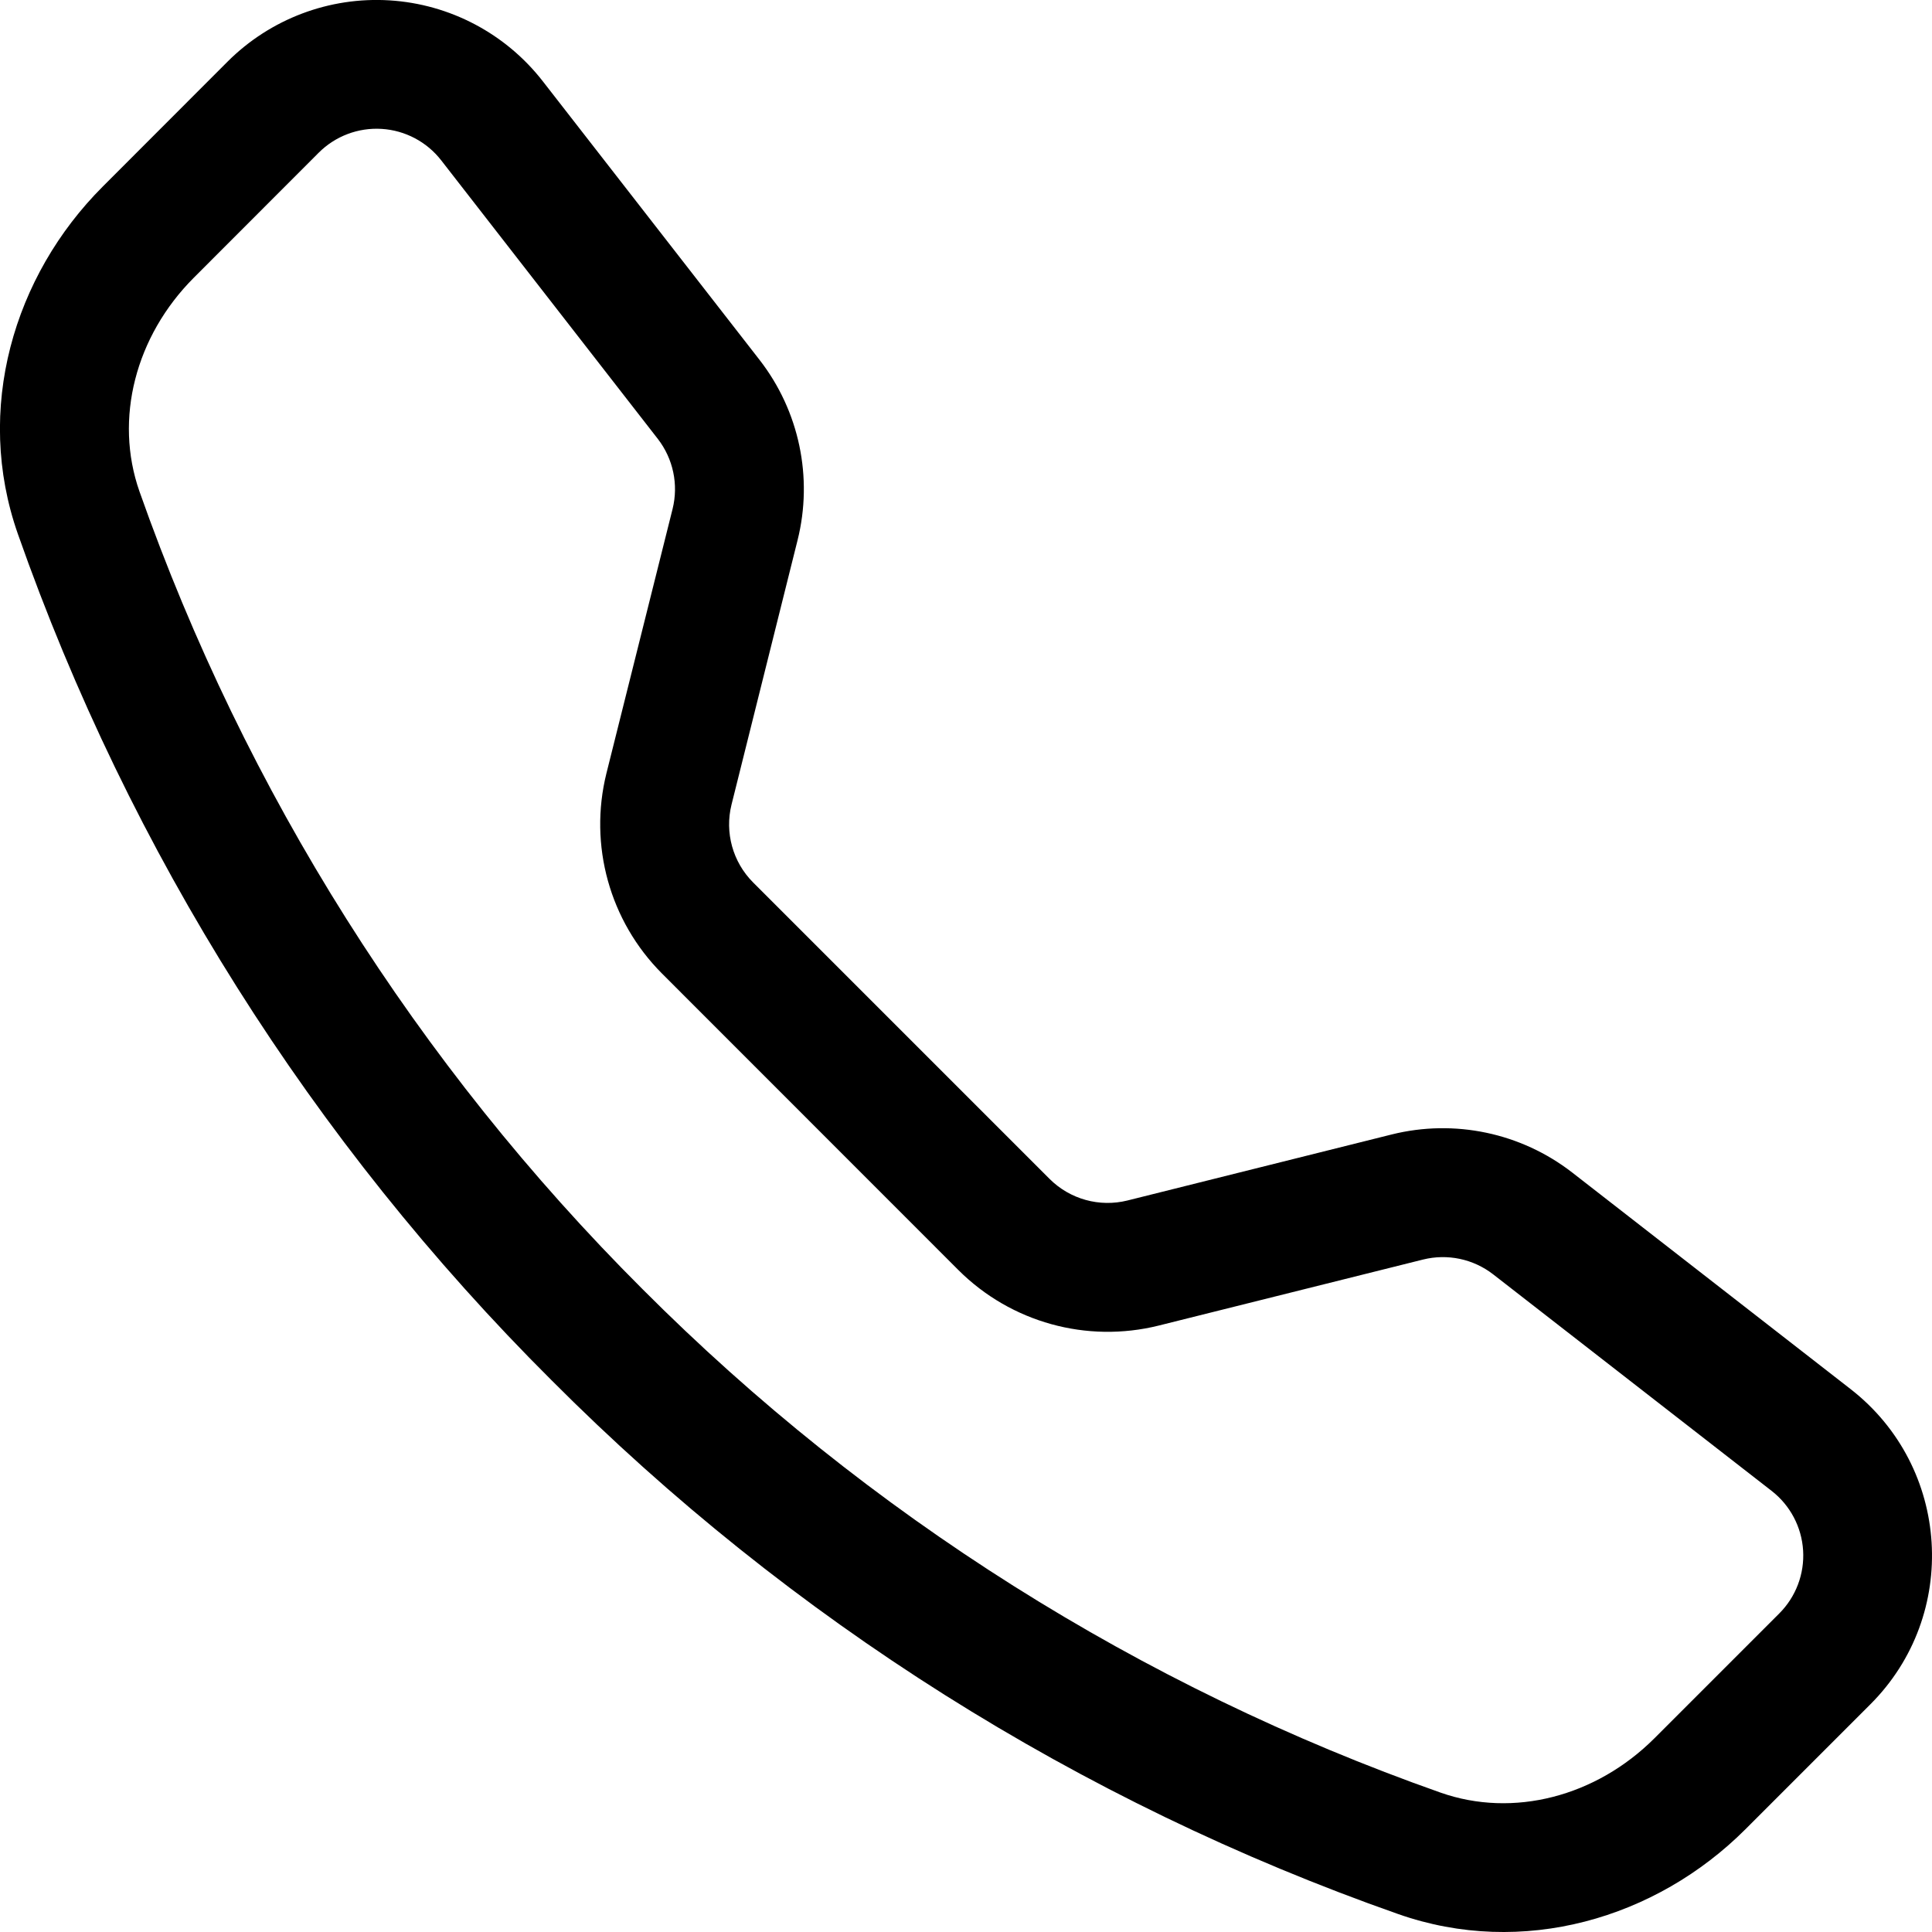
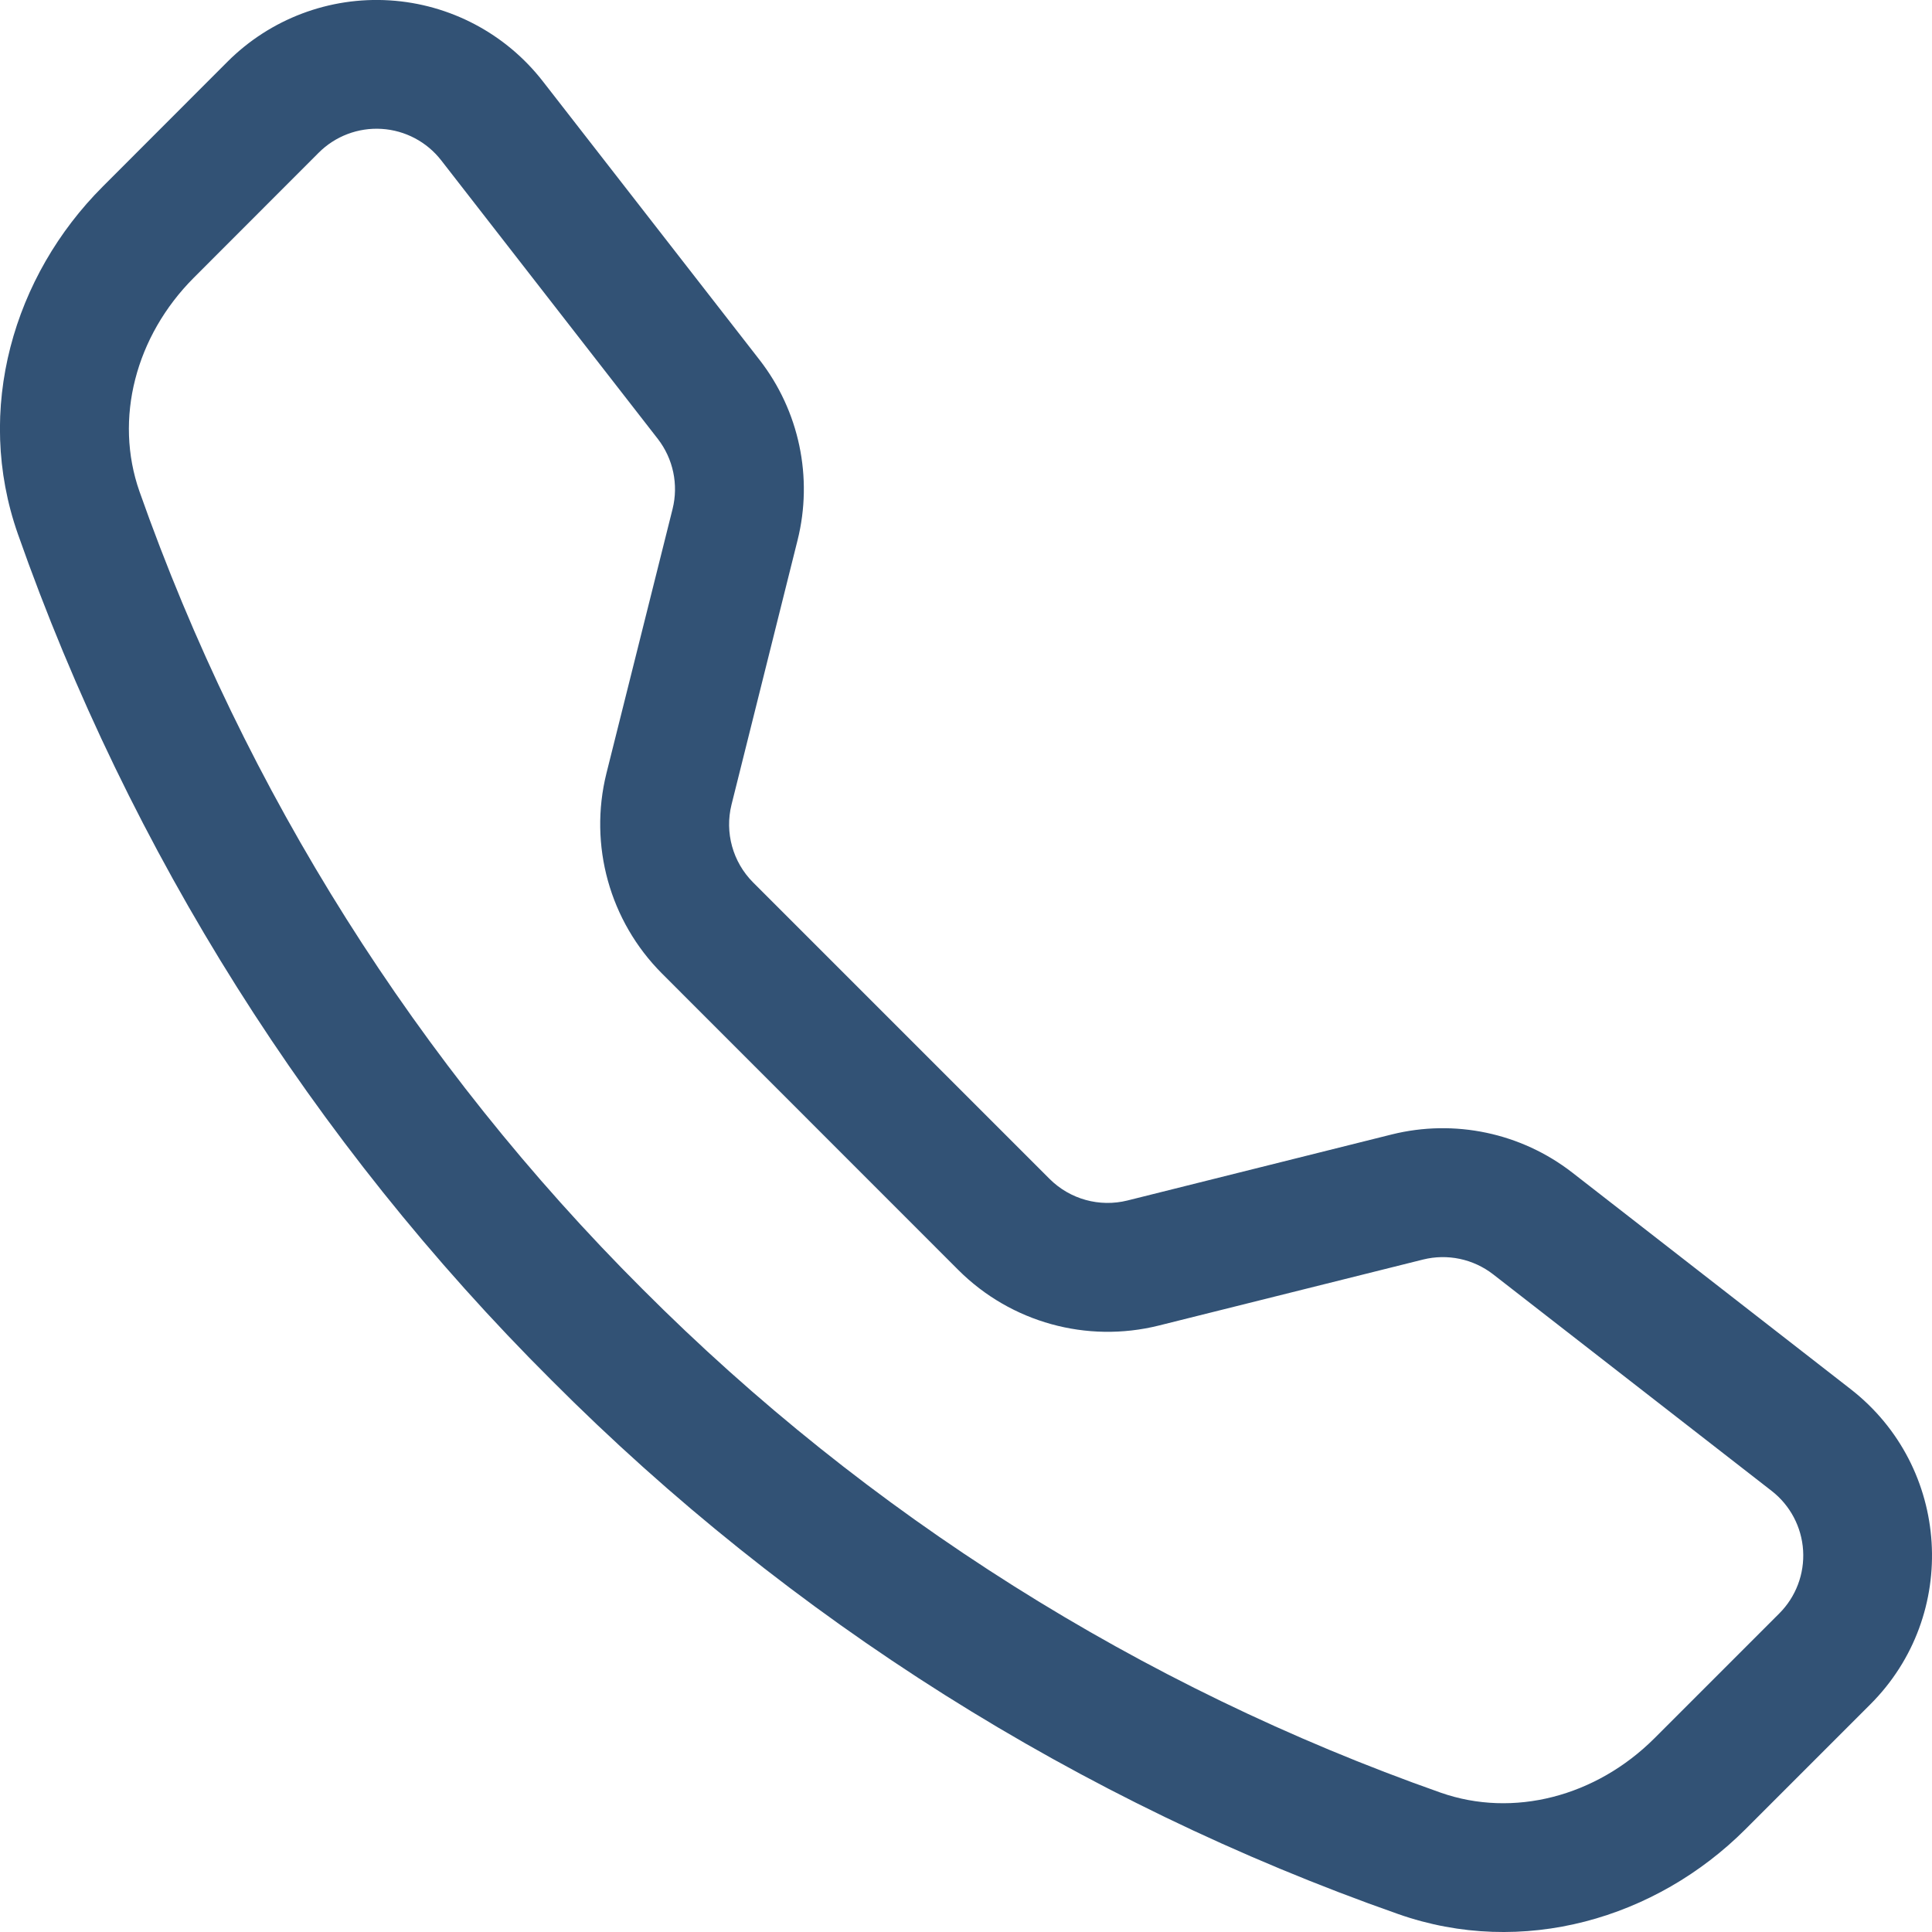
- <svg xmlns="http://www.w3.org/2000/svg" width="16" height="16" fill="currentColor" class="bi bi-telephone" viewBox="0 0 16 16">
+ <svg xmlns="http://www.w3.org/2000/svg" width="16" height="16" fill="#325275" class="bi bi-telephone" viewBox="0 0 16 16">
  <path d="M3.654 1.328a.678.678 0 0 0-1.015-.063L1.605 2.3c-.483.484-.661 1.169-.45 1.77a17.6 17.6 0 0 0 4.168 6.608 17.6 17.6 0 0 0 6.608 4.168c.601.211 1.286.033 1.77-.45l1.034-1.034a.678.678 0 0 0-.063-1.015l-2.307-1.794a.68.68 0 0 0-.58-.122l-2.19.547a1.75 1.75 0 0 1-1.657-.459L5.482 8.062a1.75 1.75 0 0 1-.46-1.657l.548-2.19a.68.68 0 0 0-.122-.58zM1.884.511a1.745 1.745 0 0 1 2.612.163L6.29 2.98c.329.423.445.974.315 1.494l-.547 2.19a.68.68 0 0 0 .178.643l2.457 2.457a.68.68 0 0 0 .644.178l2.189-.547a1.75 1.75 0 0 1 1.494.315l2.306 1.794c.829.645.905 1.87.163 2.611l-1.034 1.034c-.74.74-1.846 1.065-2.877.702a18.6 18.6 0 0 1-7.01-4.42 18.6 18.6 0 0 1-4.42-7.009c-.362-1.03-.037-2.137.703-2.877z" />
</svg>
